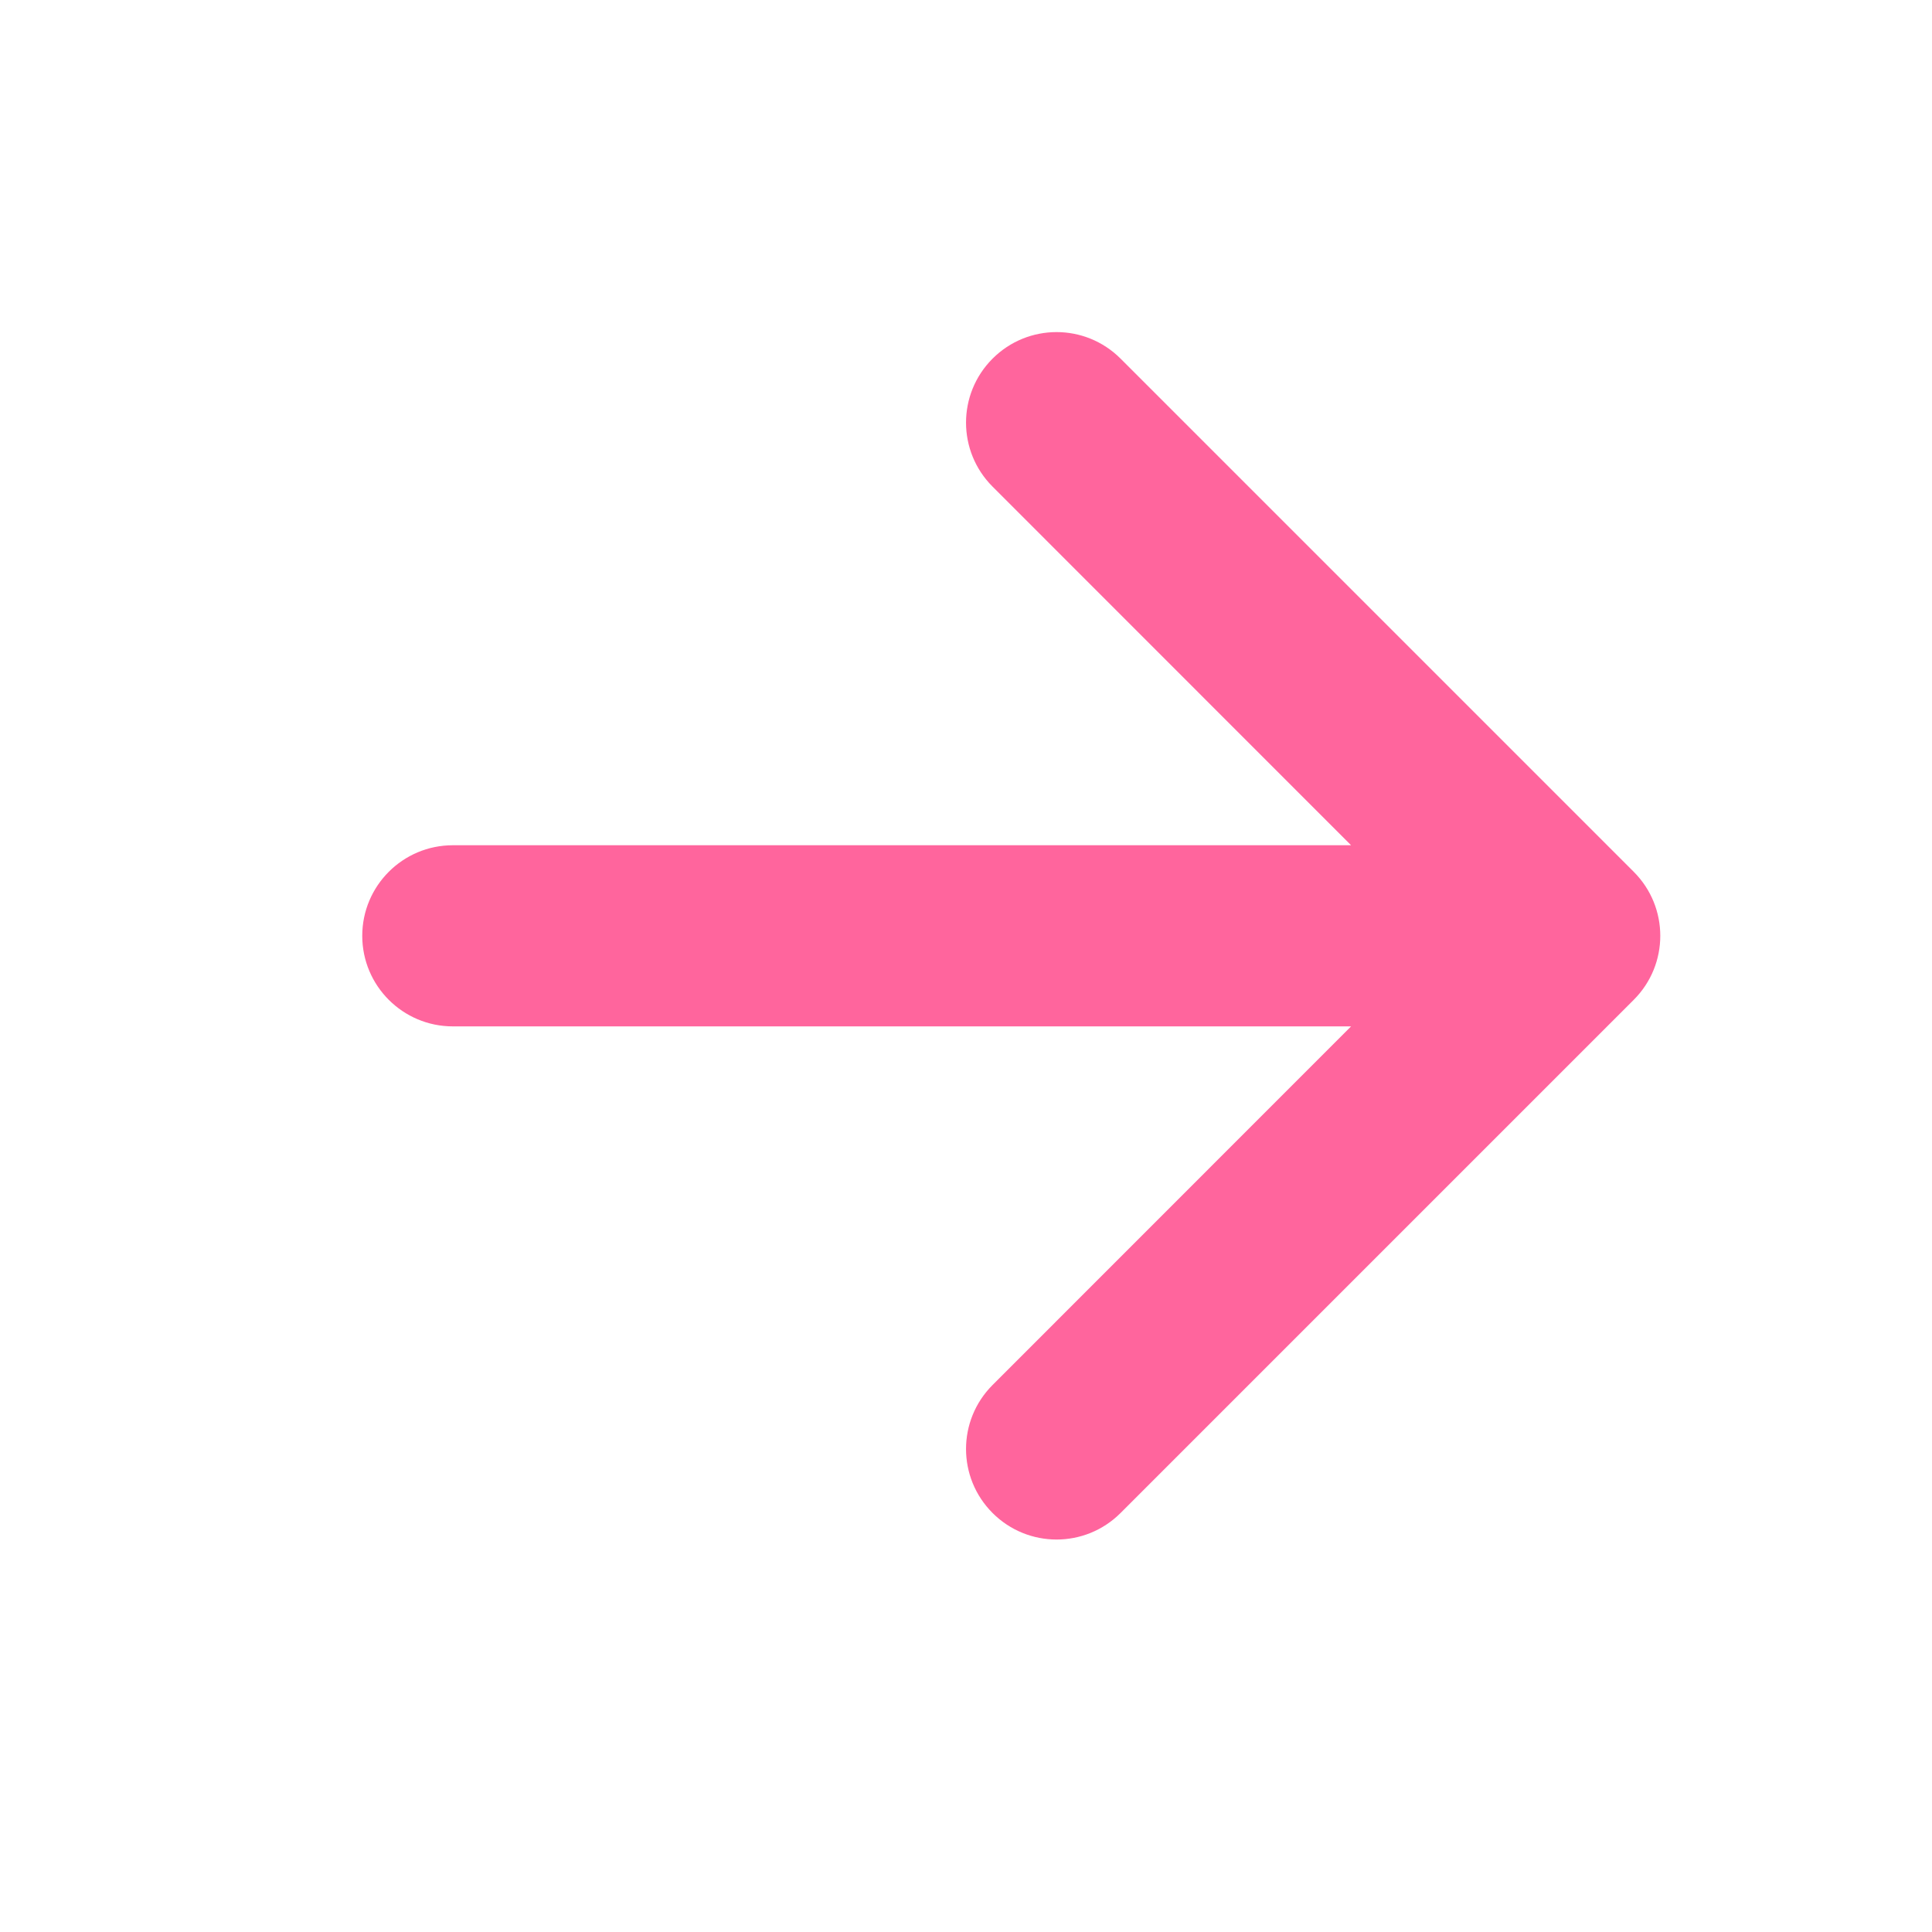
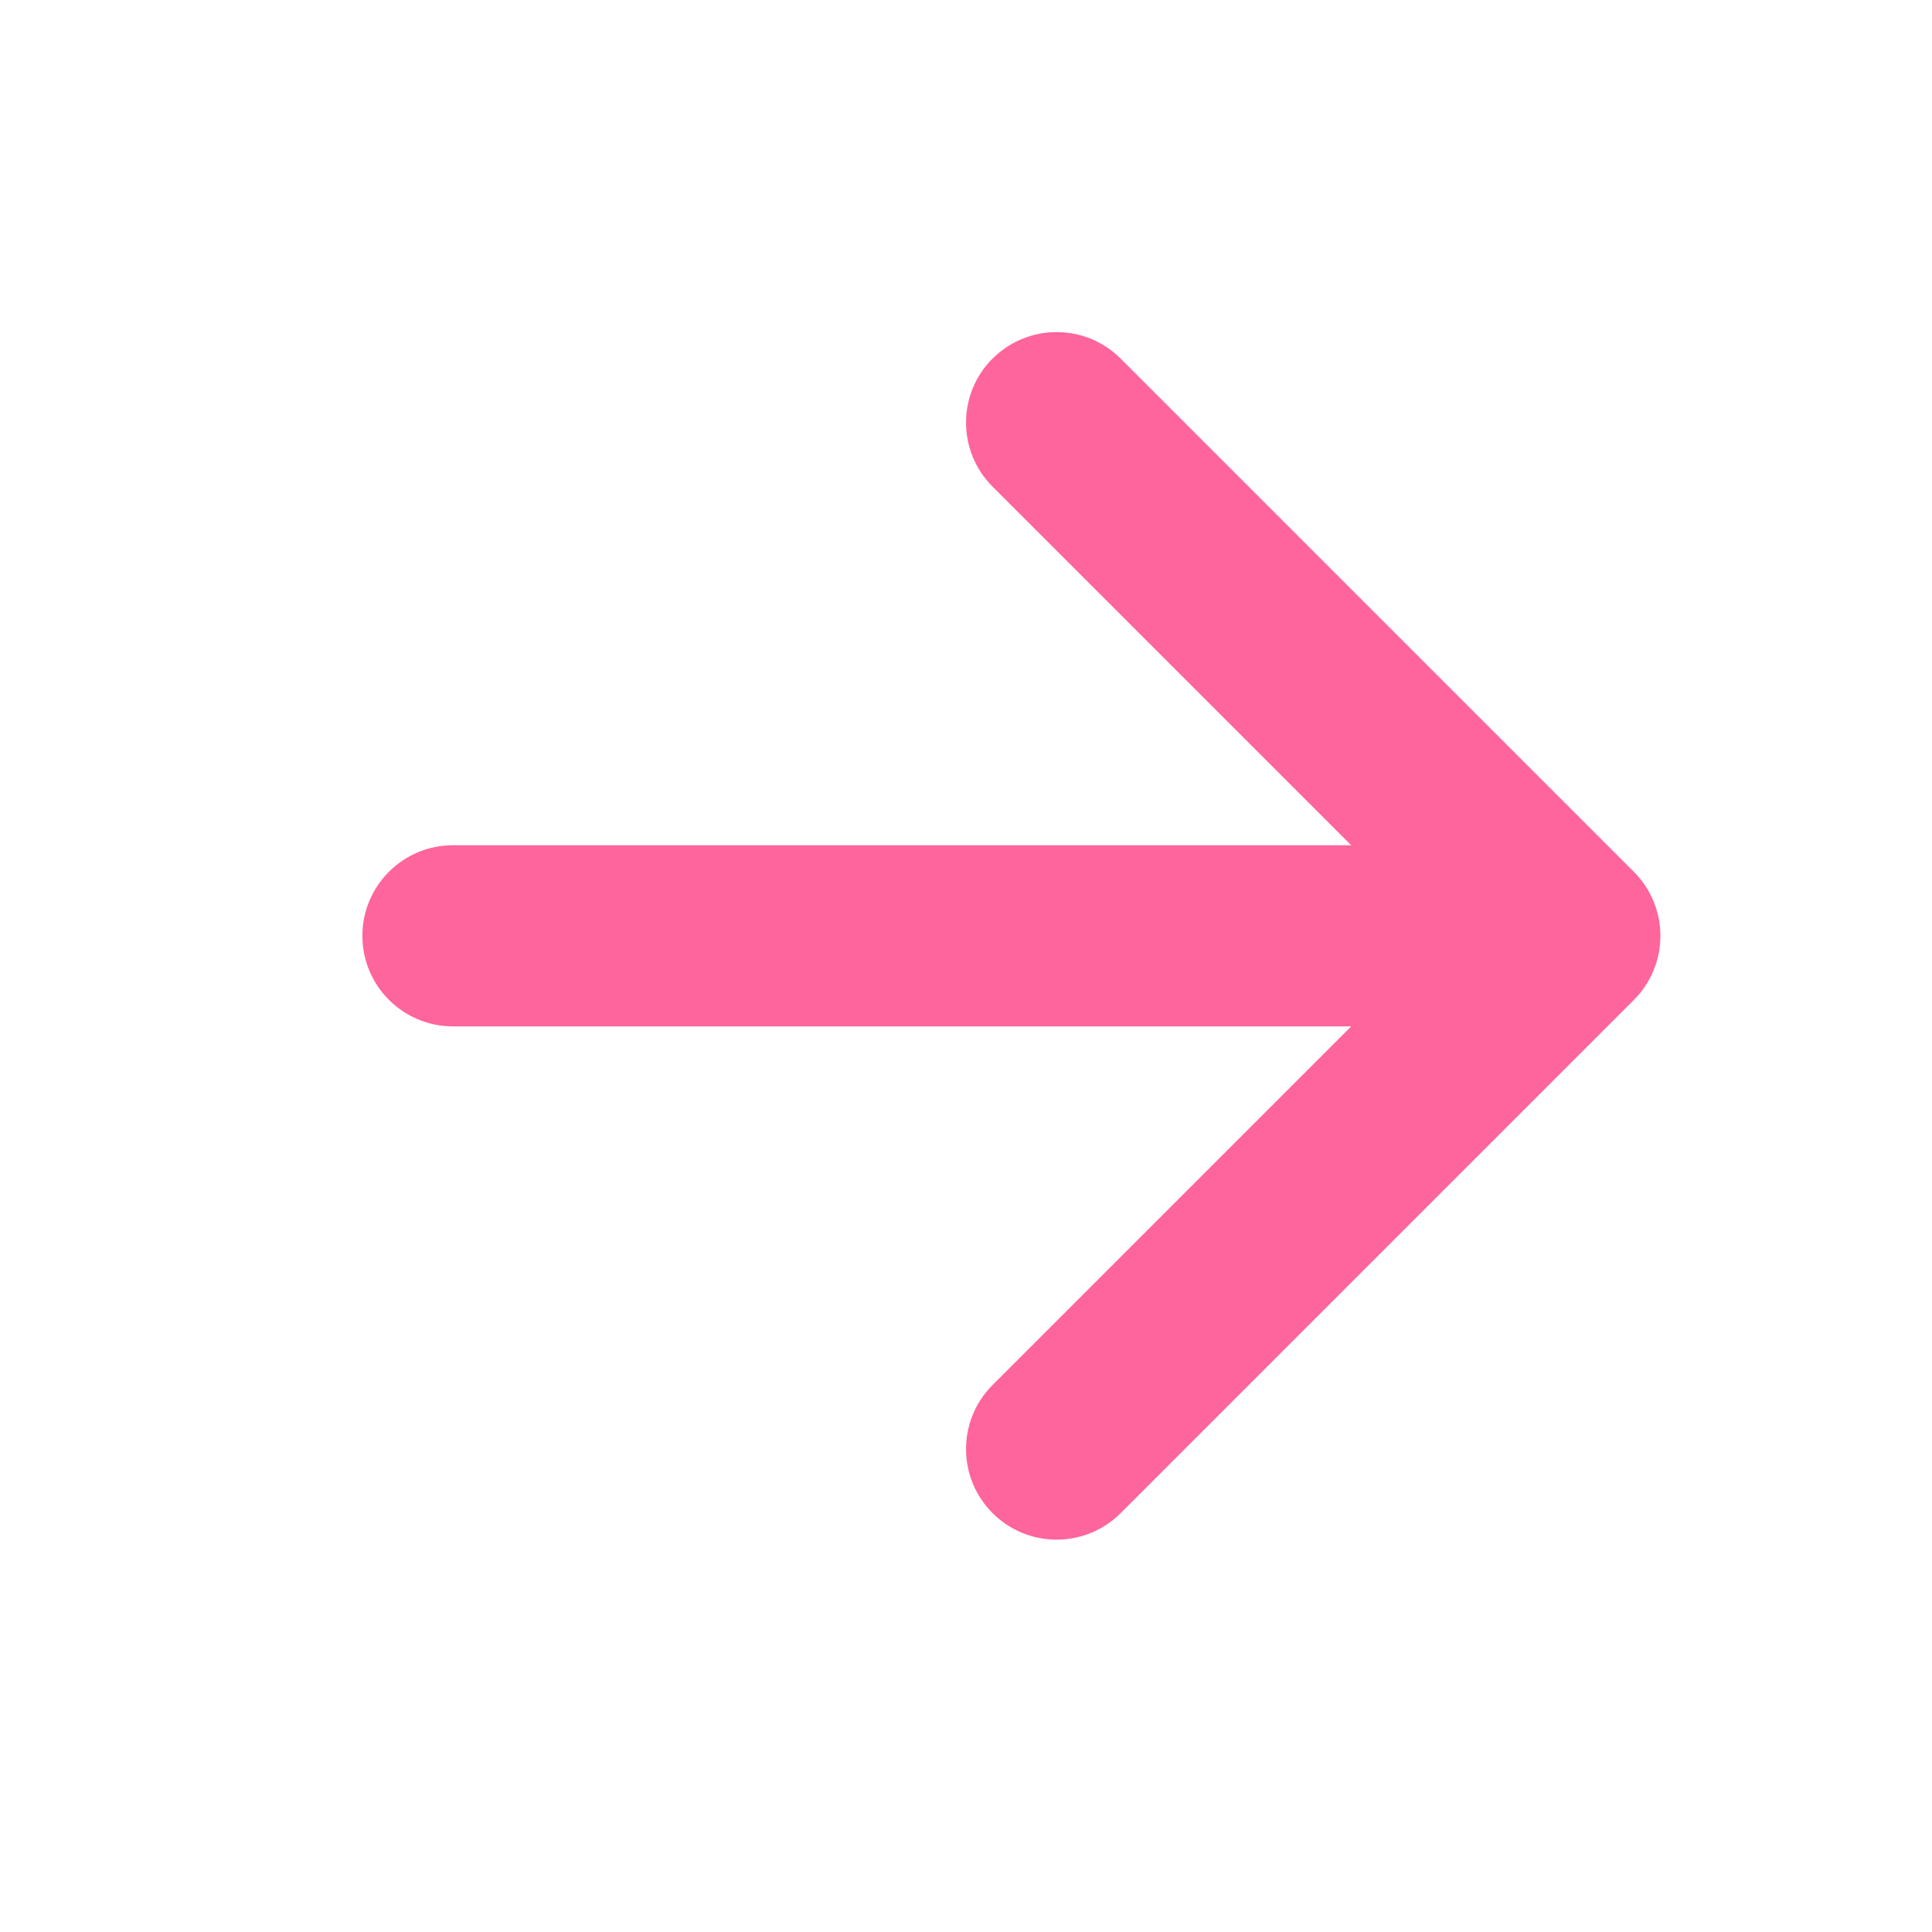
- <svg xmlns="http://www.w3.org/2000/svg" width="16" height="16" viewBox="0 0 16 16" fill="none">
-   <path fill-rule="evenodd" clip-rule="evenodd" d="M8.22 2.97C8.513 2.677 8.987 2.677 9.28 2.97L13.53 7.22C13.823 7.513 13.823 7.987 13.53 8.28L9.28 12.53C8.987 12.823 8.513 12.823 8.22 12.53C7.927 12.237 7.927 11.763 8.22 11.47L11.189 8.5H3.75C3.336 8.5 3 8.164 3 7.75C3 7.336 3.336 7 3.75 7H11.189L8.22 4.03C7.927 3.737 7.927 3.263 8.22 2.97Z" fill="#FF659D" />
+ <svg xmlns="http://www.w3.org/2000/svg" fill="none" height="16" viewBox="0 0 16 16" width="16">
+   <path clip-rule="evenodd" d="m8.22 2.97c.293-.293.768-.293 1.061 0l4.25 4.25c.293.293.293.768 0 1.061l-4.25 4.25c-.293.293-.768.293-1.061 0s-.293-.768 0-1.061l2.97-2.97h-7.439c-.414 0-.75-.336-.75-.75s.336-.75.75-.75h7.439l-2.97-2.97c-.293-.293-.293-.768 0-1.061z" fill="#ff659d" fill-rule="evenodd" />
</svg>
